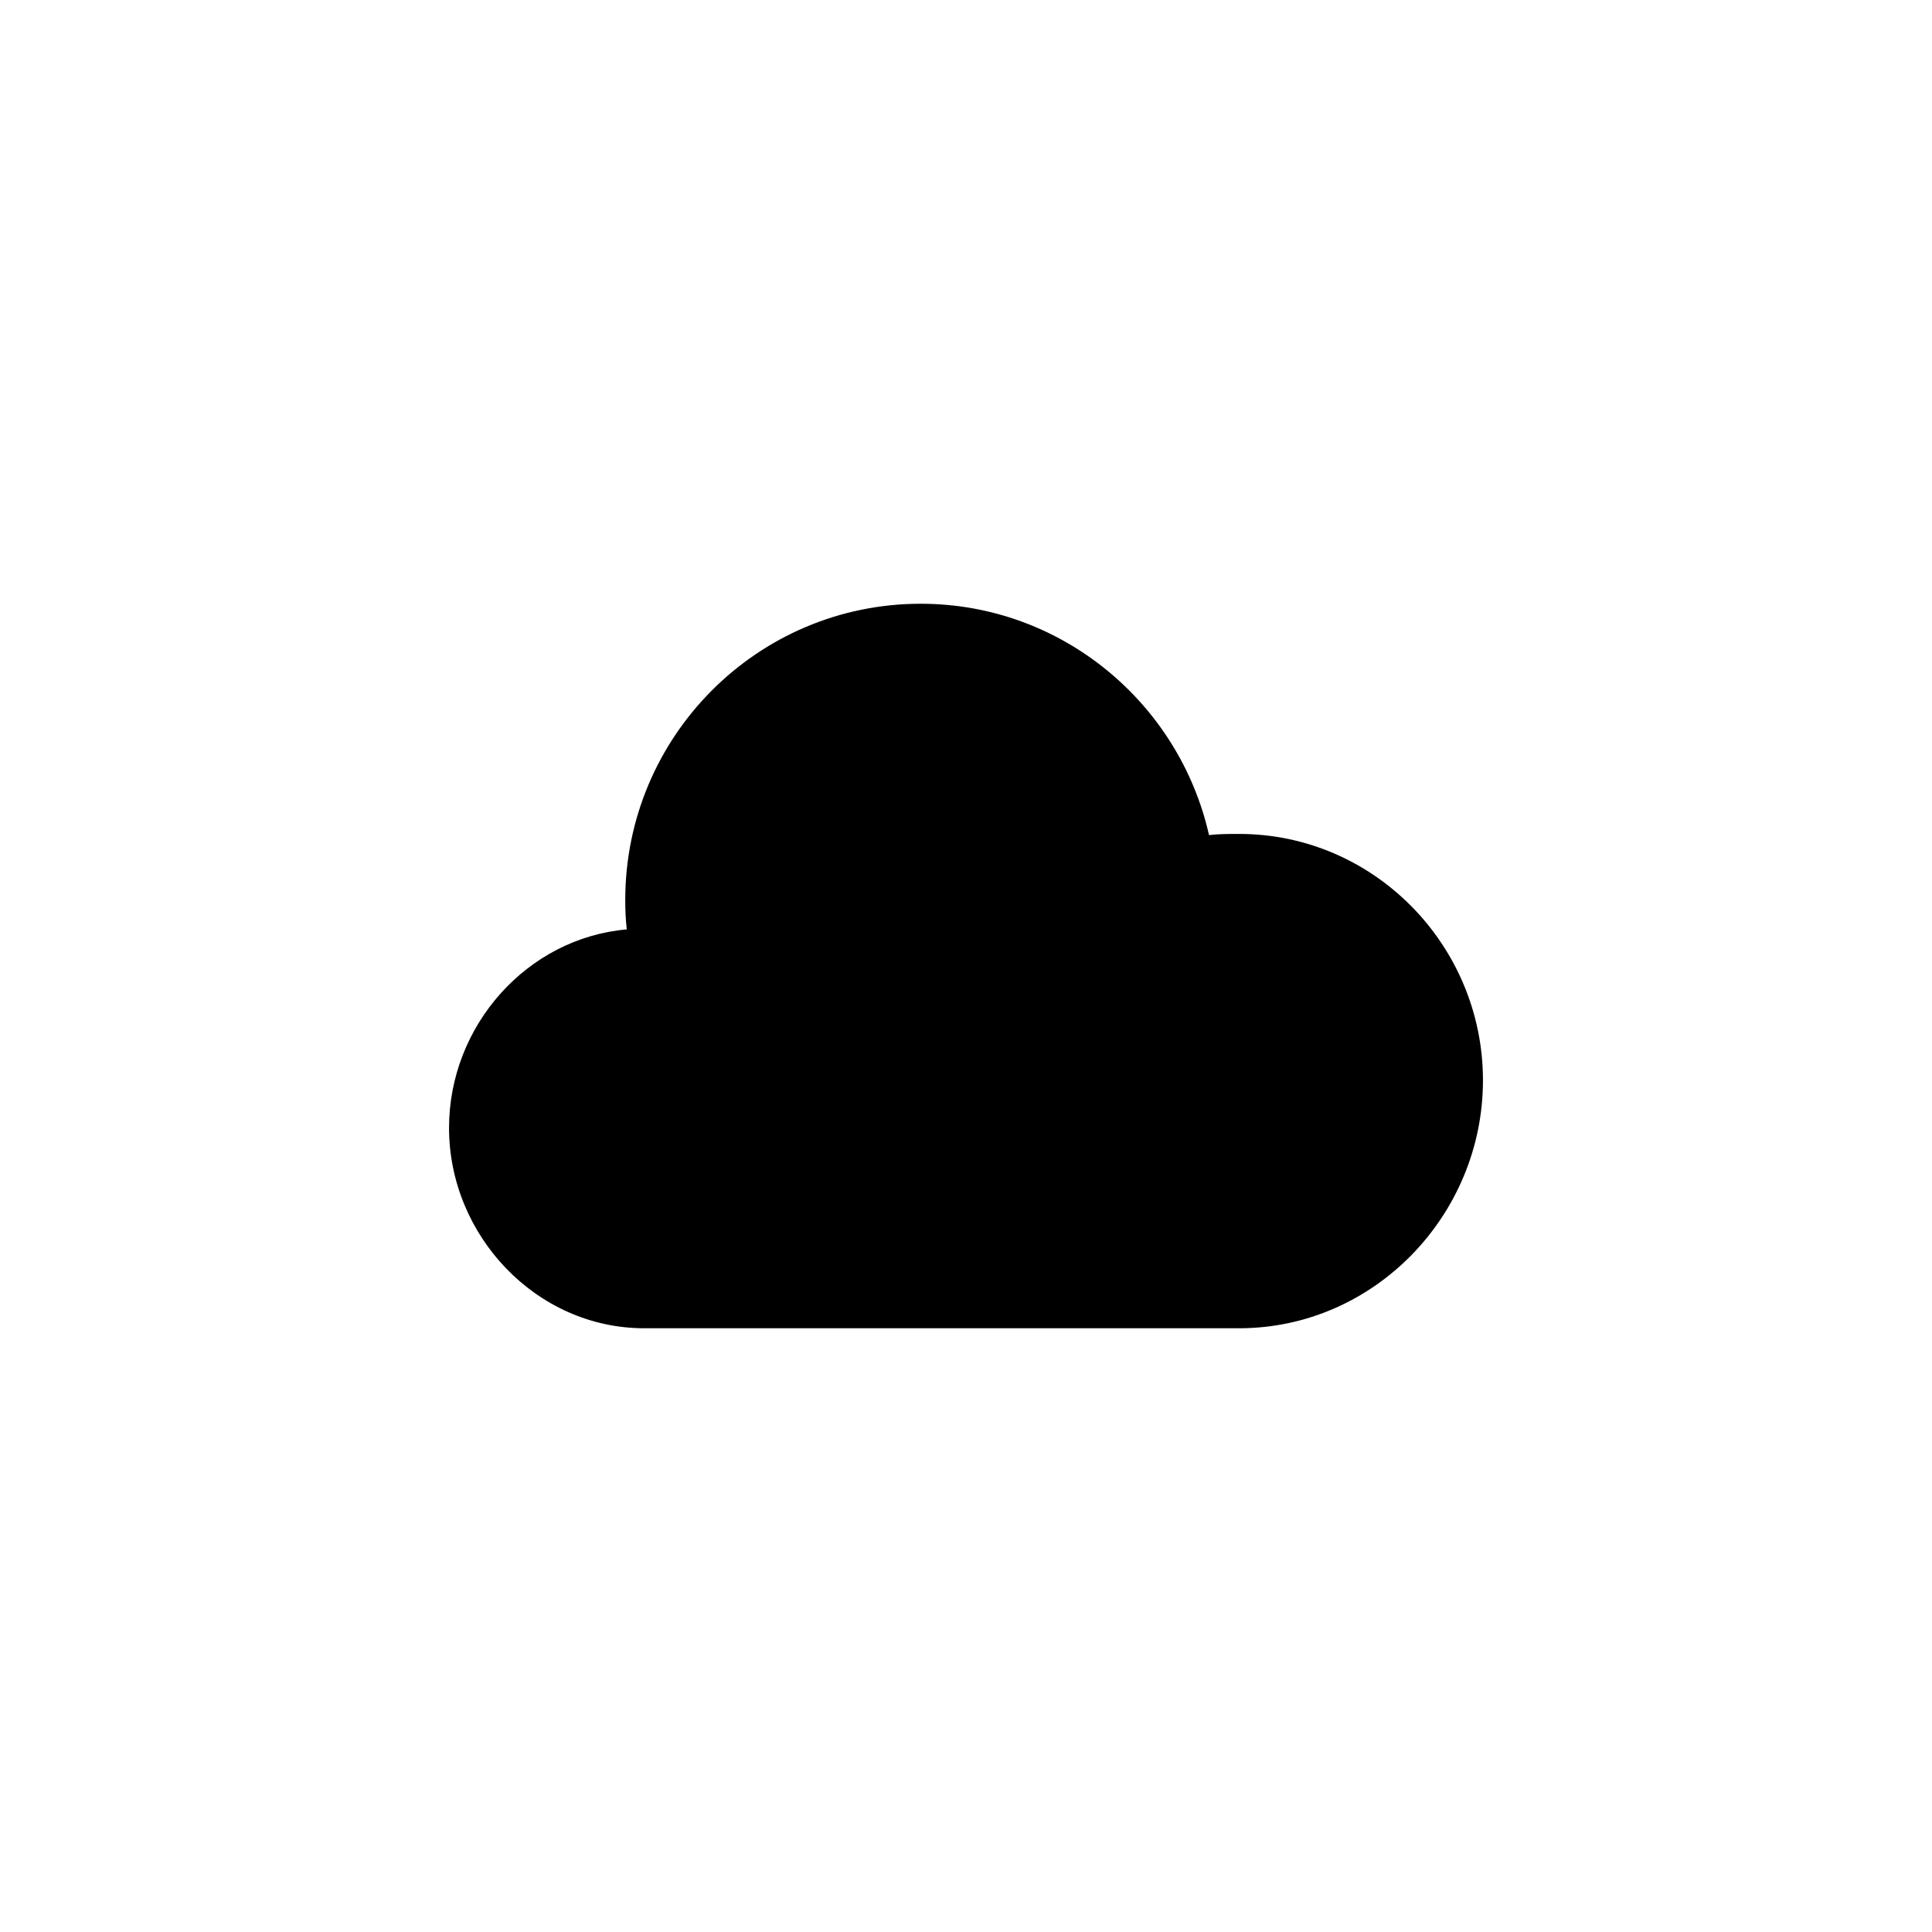
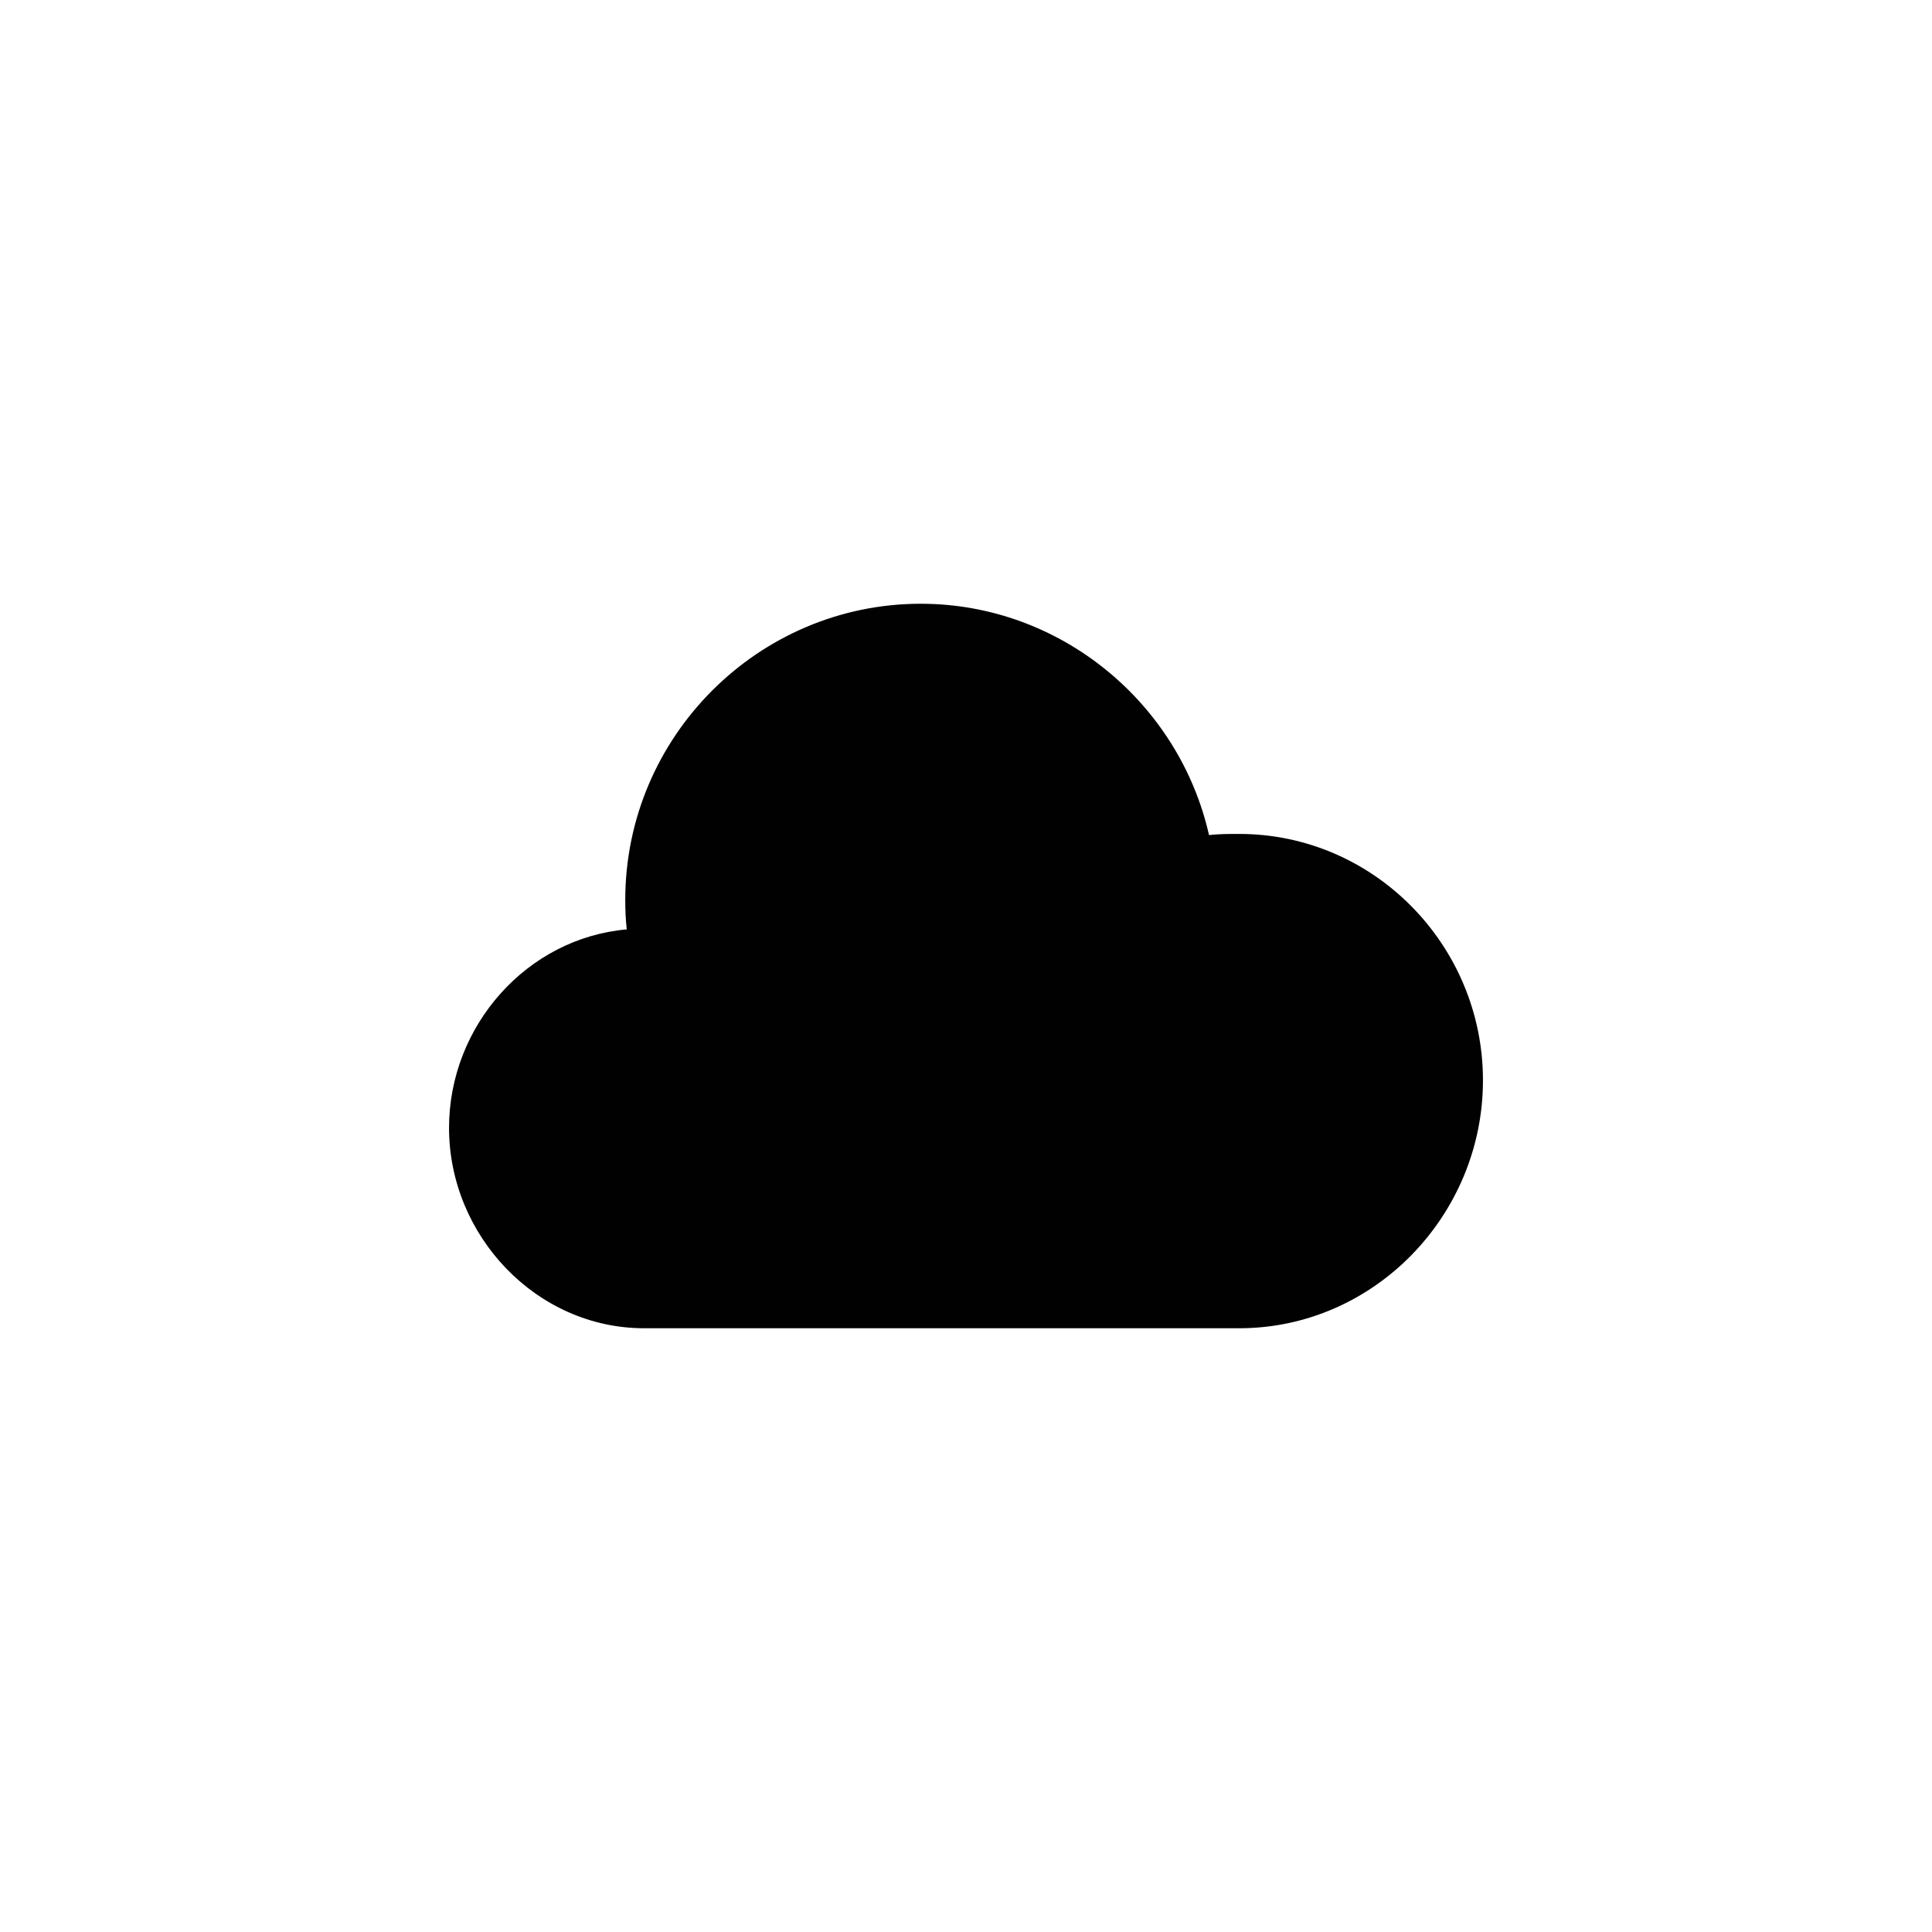
<svg xmlns="http://www.w3.org/2000/svg" version="1.1" id="Layer_1" x="0px" y="0px" width="512px" height="512px" viewBox="0 0 512 512" style="enable-background:new 0 0 512 512;" xml:space="preserve">
-   <path d="M244,160c-43.3,0-78.3,35.2-78.3,78.5c0,2.6,0.1,5.2,0.4,7.8c-26.4,2.3-47.1,25.5-47.1,52.6c0,28.6,23.2,53.1,51.7,53.1  h157.7c35.7,0,64.6-29.9,64.6-65.7c0-35.8-28.9-65.3-64.6-65.3c-2.7,0-5.4,0-8,0.3C312.5,186.3,281.3,160,244,160L244,160z" />
+   <style type="text/css">
+ 
+ 	.st0{fill:#010101;}
+ 
+ </style>
+   <path class="st0" d="M244,160c-43,0-78.3,35.2-78.3,78.5c0,2.6,0.1,5.2,0.4,7.8c-26.4,2.3-47.1,25.5-47.1,52.6  c0,28.6,23.2,53.1,51.7,53.1h157.7c35.7,0,64.6-29.9,64.6-65.7S364.1,221,328.4,221c-2.7,0-5.4,0-8,0.3C312.5,186.3,281,160,244,160  L244,160z" />
</svg>
